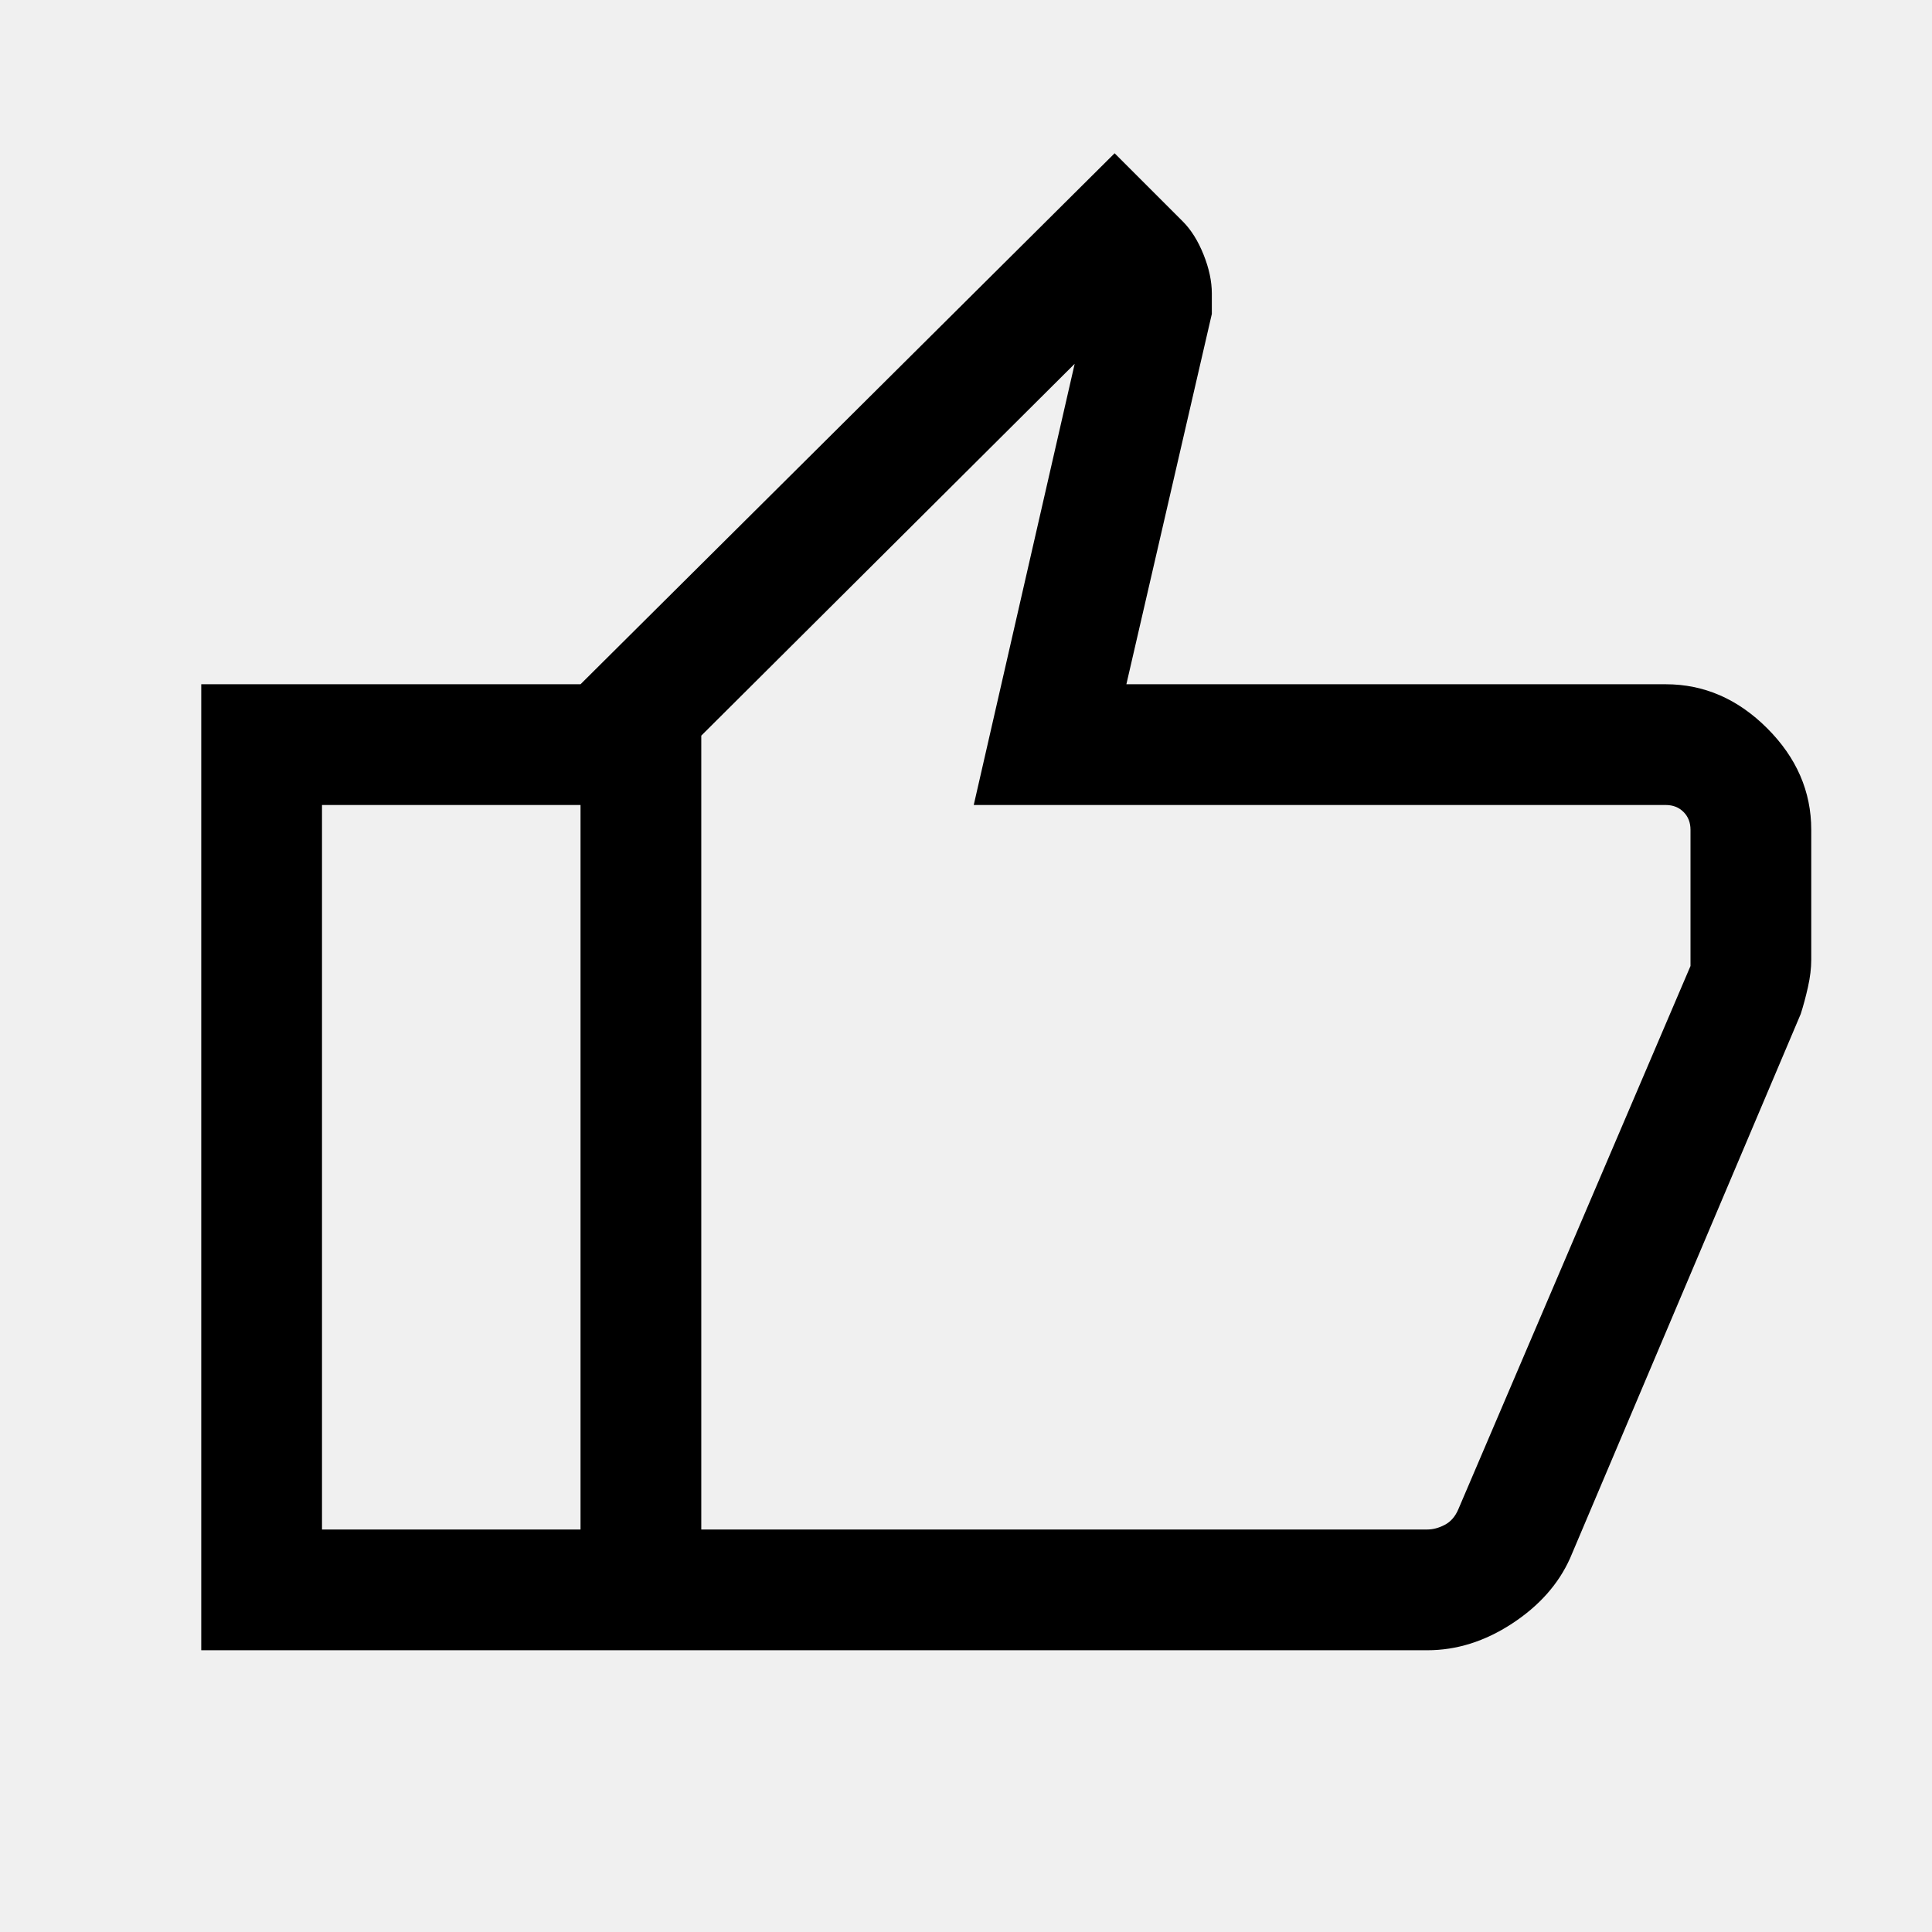
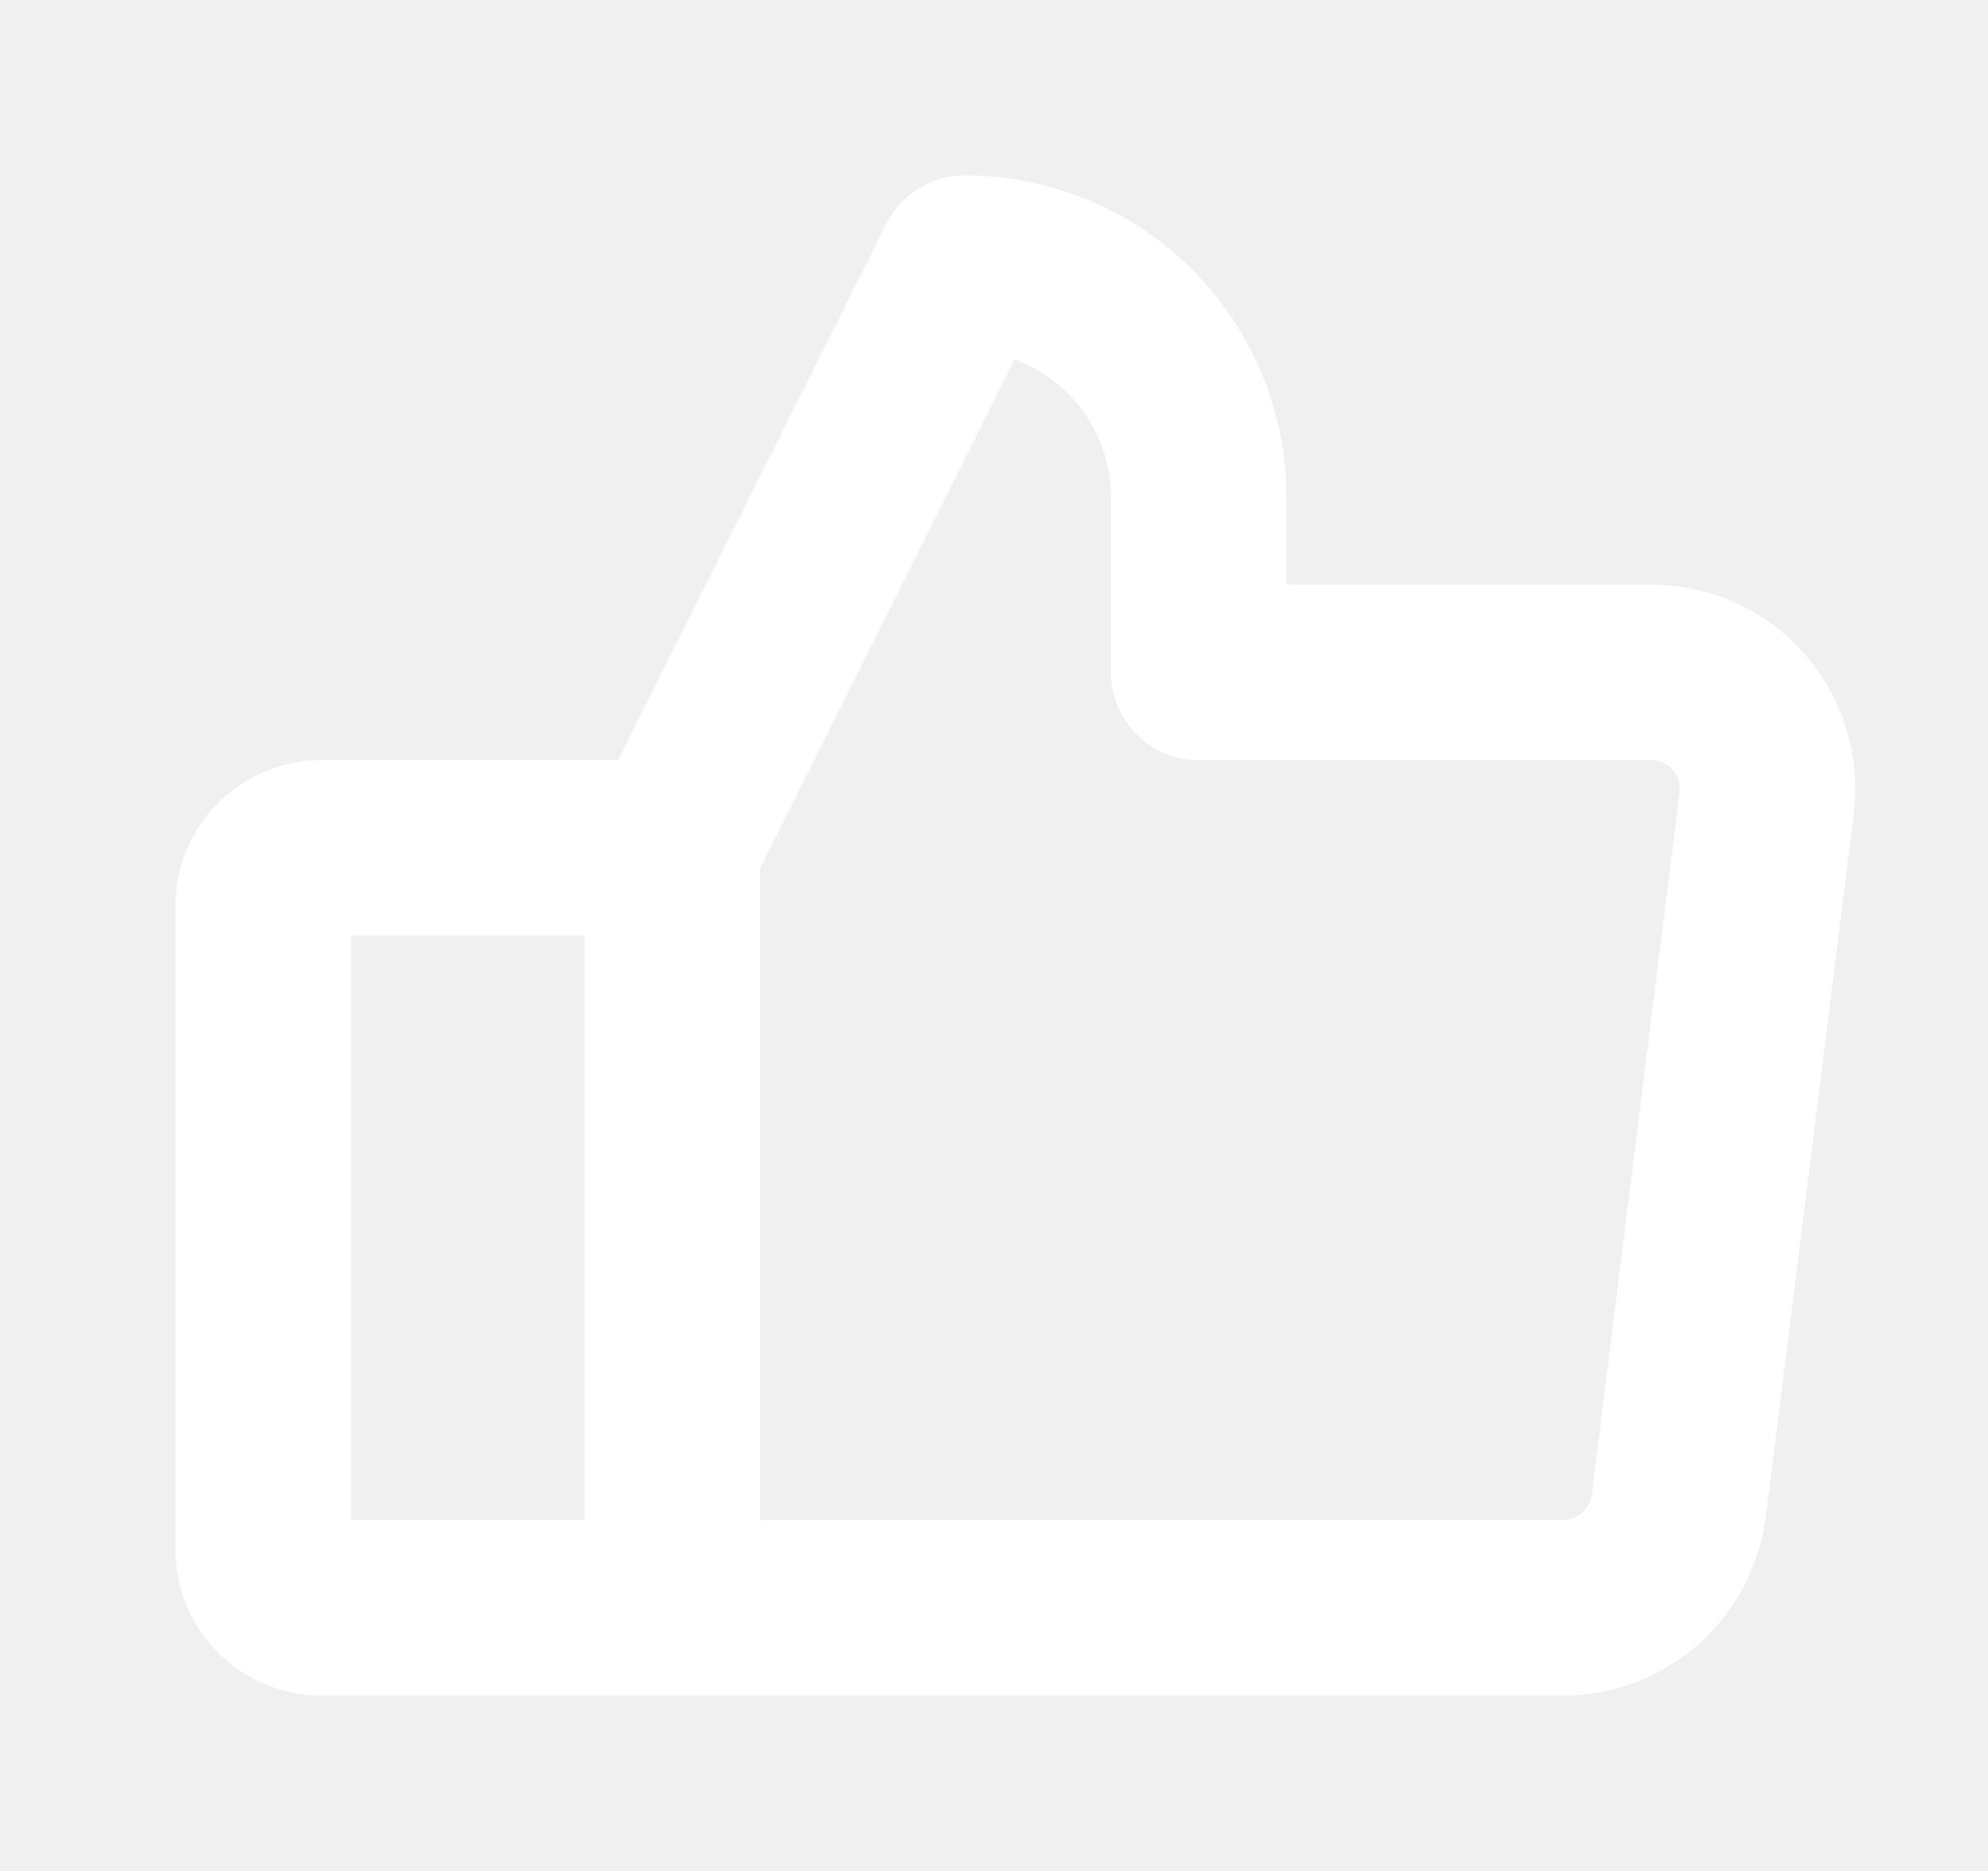
- <svg xmlns="http://www.w3.org/2000/svg" height="24" viewBox="0 -960 960 960" width="24">
-   <path d="M709.23-140.001H288.462v-479.998l265.384-263.845 33.845 33.845q6.23 6.231 10.346 16.5 4.115 10.269 4.115 19.346v10.154l-42.461 184h268q28.539 0 50.423 21.885 21.885 21.884 21.885 50.423v64.614q0 6.231-1.616 13.461-1.615 7.231-3.615 13.462l-114.615 270.46q-8.616 19.231-28.846 32.462-20.231 13.231-42.077 13.231ZM348.461-200H709.23q4.231 0 8.654-2.308 4.424-2.308 6.732-7.693L840-480v-67.691q0-5.385-3.462-8.847-3.462-3.462-8.847-3.462H483.846L534-779.231l-185.539 184.77V-200Zm0-394.461V-200v-394.461Zm-59.999-25.538V-560H160v360h128.462v59.999H100.001v-479.998h188.461Z" />
+ <svg xmlns="http://www.w3.org/2000/svg" width="17" height="16" viewBox="0 0 17 16" fill="none">
+   <g id="Icon">
+     <path id="Vector" fill-rule="evenodd" clip-rule="evenodd" d="M7.579 1.915C7.706 1.661 7.966 1.5 8.25 1.5C8.979 1.5 9.679 1.79 10.194 2.305C10.71 2.821 11 3.521 11 4.25V5H14.118C14.366 5 14.612 5.052 14.838 5.154C15.065 5.257 15.268 5.406 15.432 5.593C15.596 5.78 15.718 6 15.79 6.238C15.862 6.476 15.882 6.725 15.85 6.971L15.1 12.969C15.047 13.39 14.843 13.778 14.525 14.06C14.207 14.342 13.797 14.498 13.372 14.5L13.369 14.5H2.75C2.418 14.5 2.101 14.368 1.866 14.134C1.632 13.899 1.5 13.582 1.5 13.25V7.75C1.5 7.418 1.632 7.101 1.866 6.866C2.101 6.632 2.418 6.5 2.75 6.5H5.286L7.579 1.915ZM5 8H3V13H5V8ZM6.5 13H13.366C13.427 12.999 13.485 12.977 13.53 12.937C13.575 12.897 13.604 12.841 13.612 12.781L14.362 6.782L14.363 6.776C14.367 6.741 14.365 6.706 14.354 6.673C14.344 6.64 14.327 6.609 14.304 6.583C14.281 6.557 14.253 6.536 14.222 6.522C14.19 6.507 14.155 6.5 14.121 6.5L14.119 6.5H10.25C9.836 6.5 9.5 6.164 9.5 5.75V4.25C9.5 3.918 9.368 3.601 9.134 3.366C9.003 3.235 8.847 3.137 8.676 3.075L6.5 7.427V13Z" fill="white" />
+   </g>
</svg>
